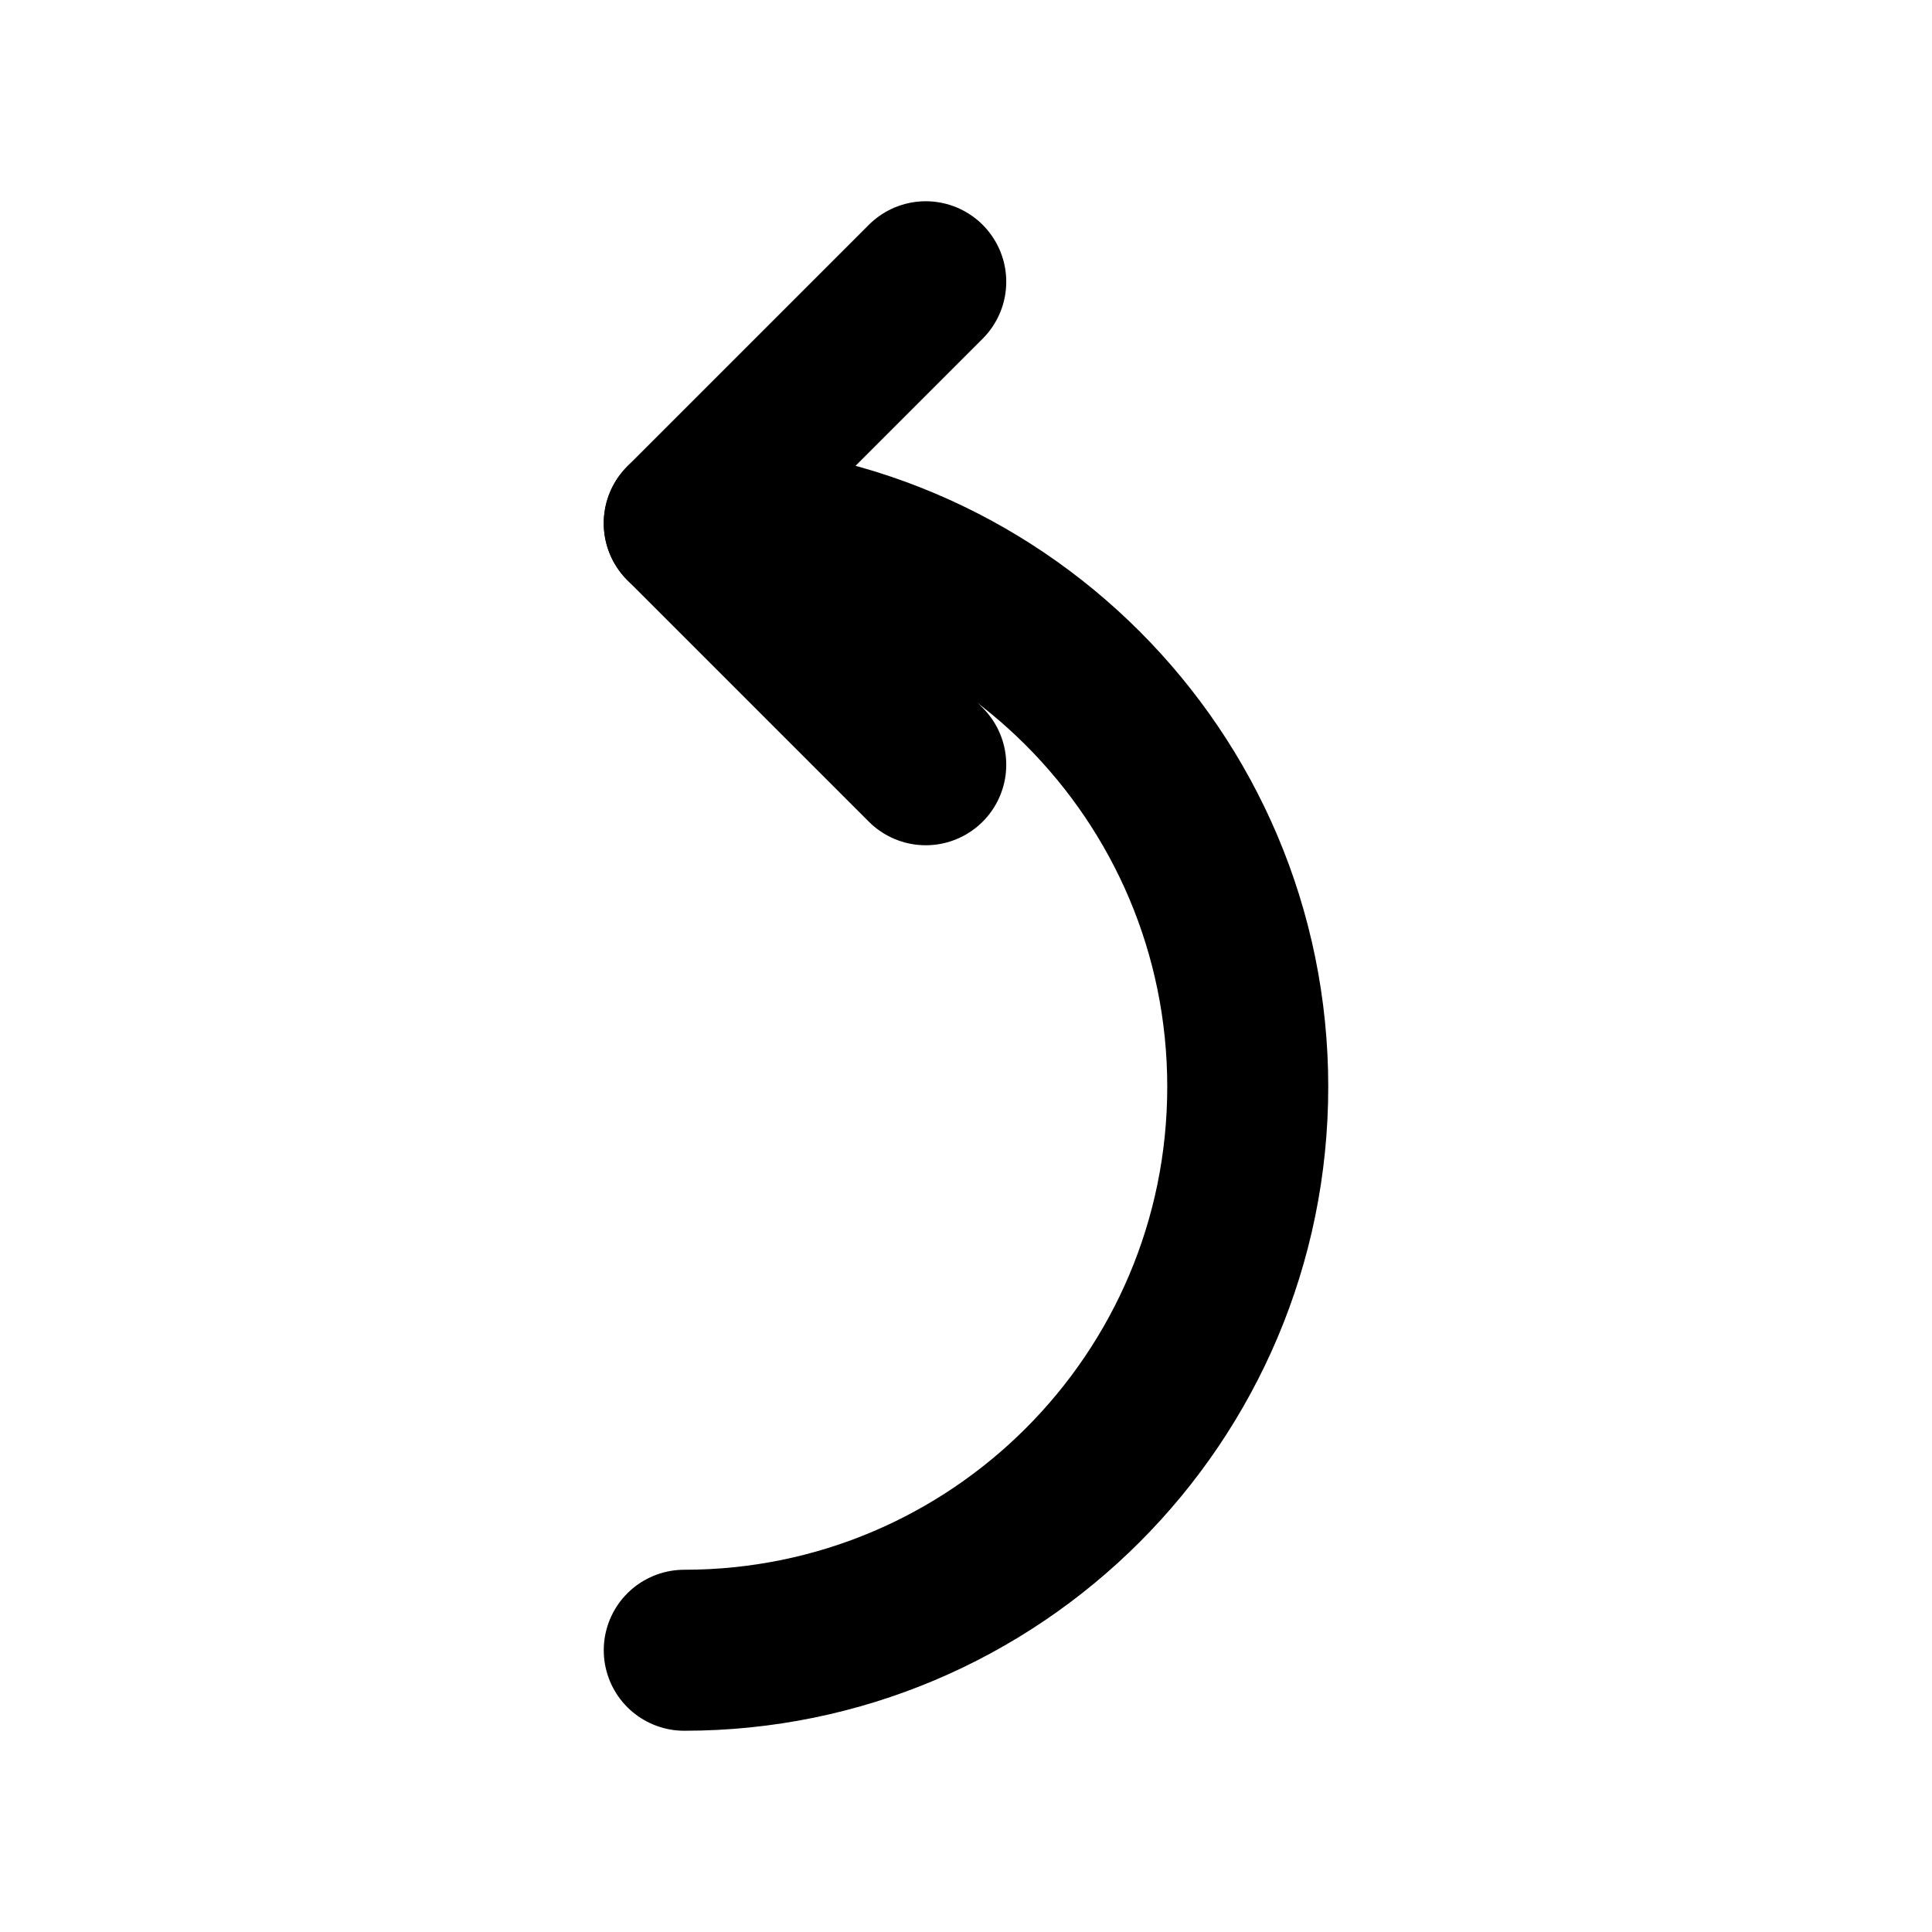
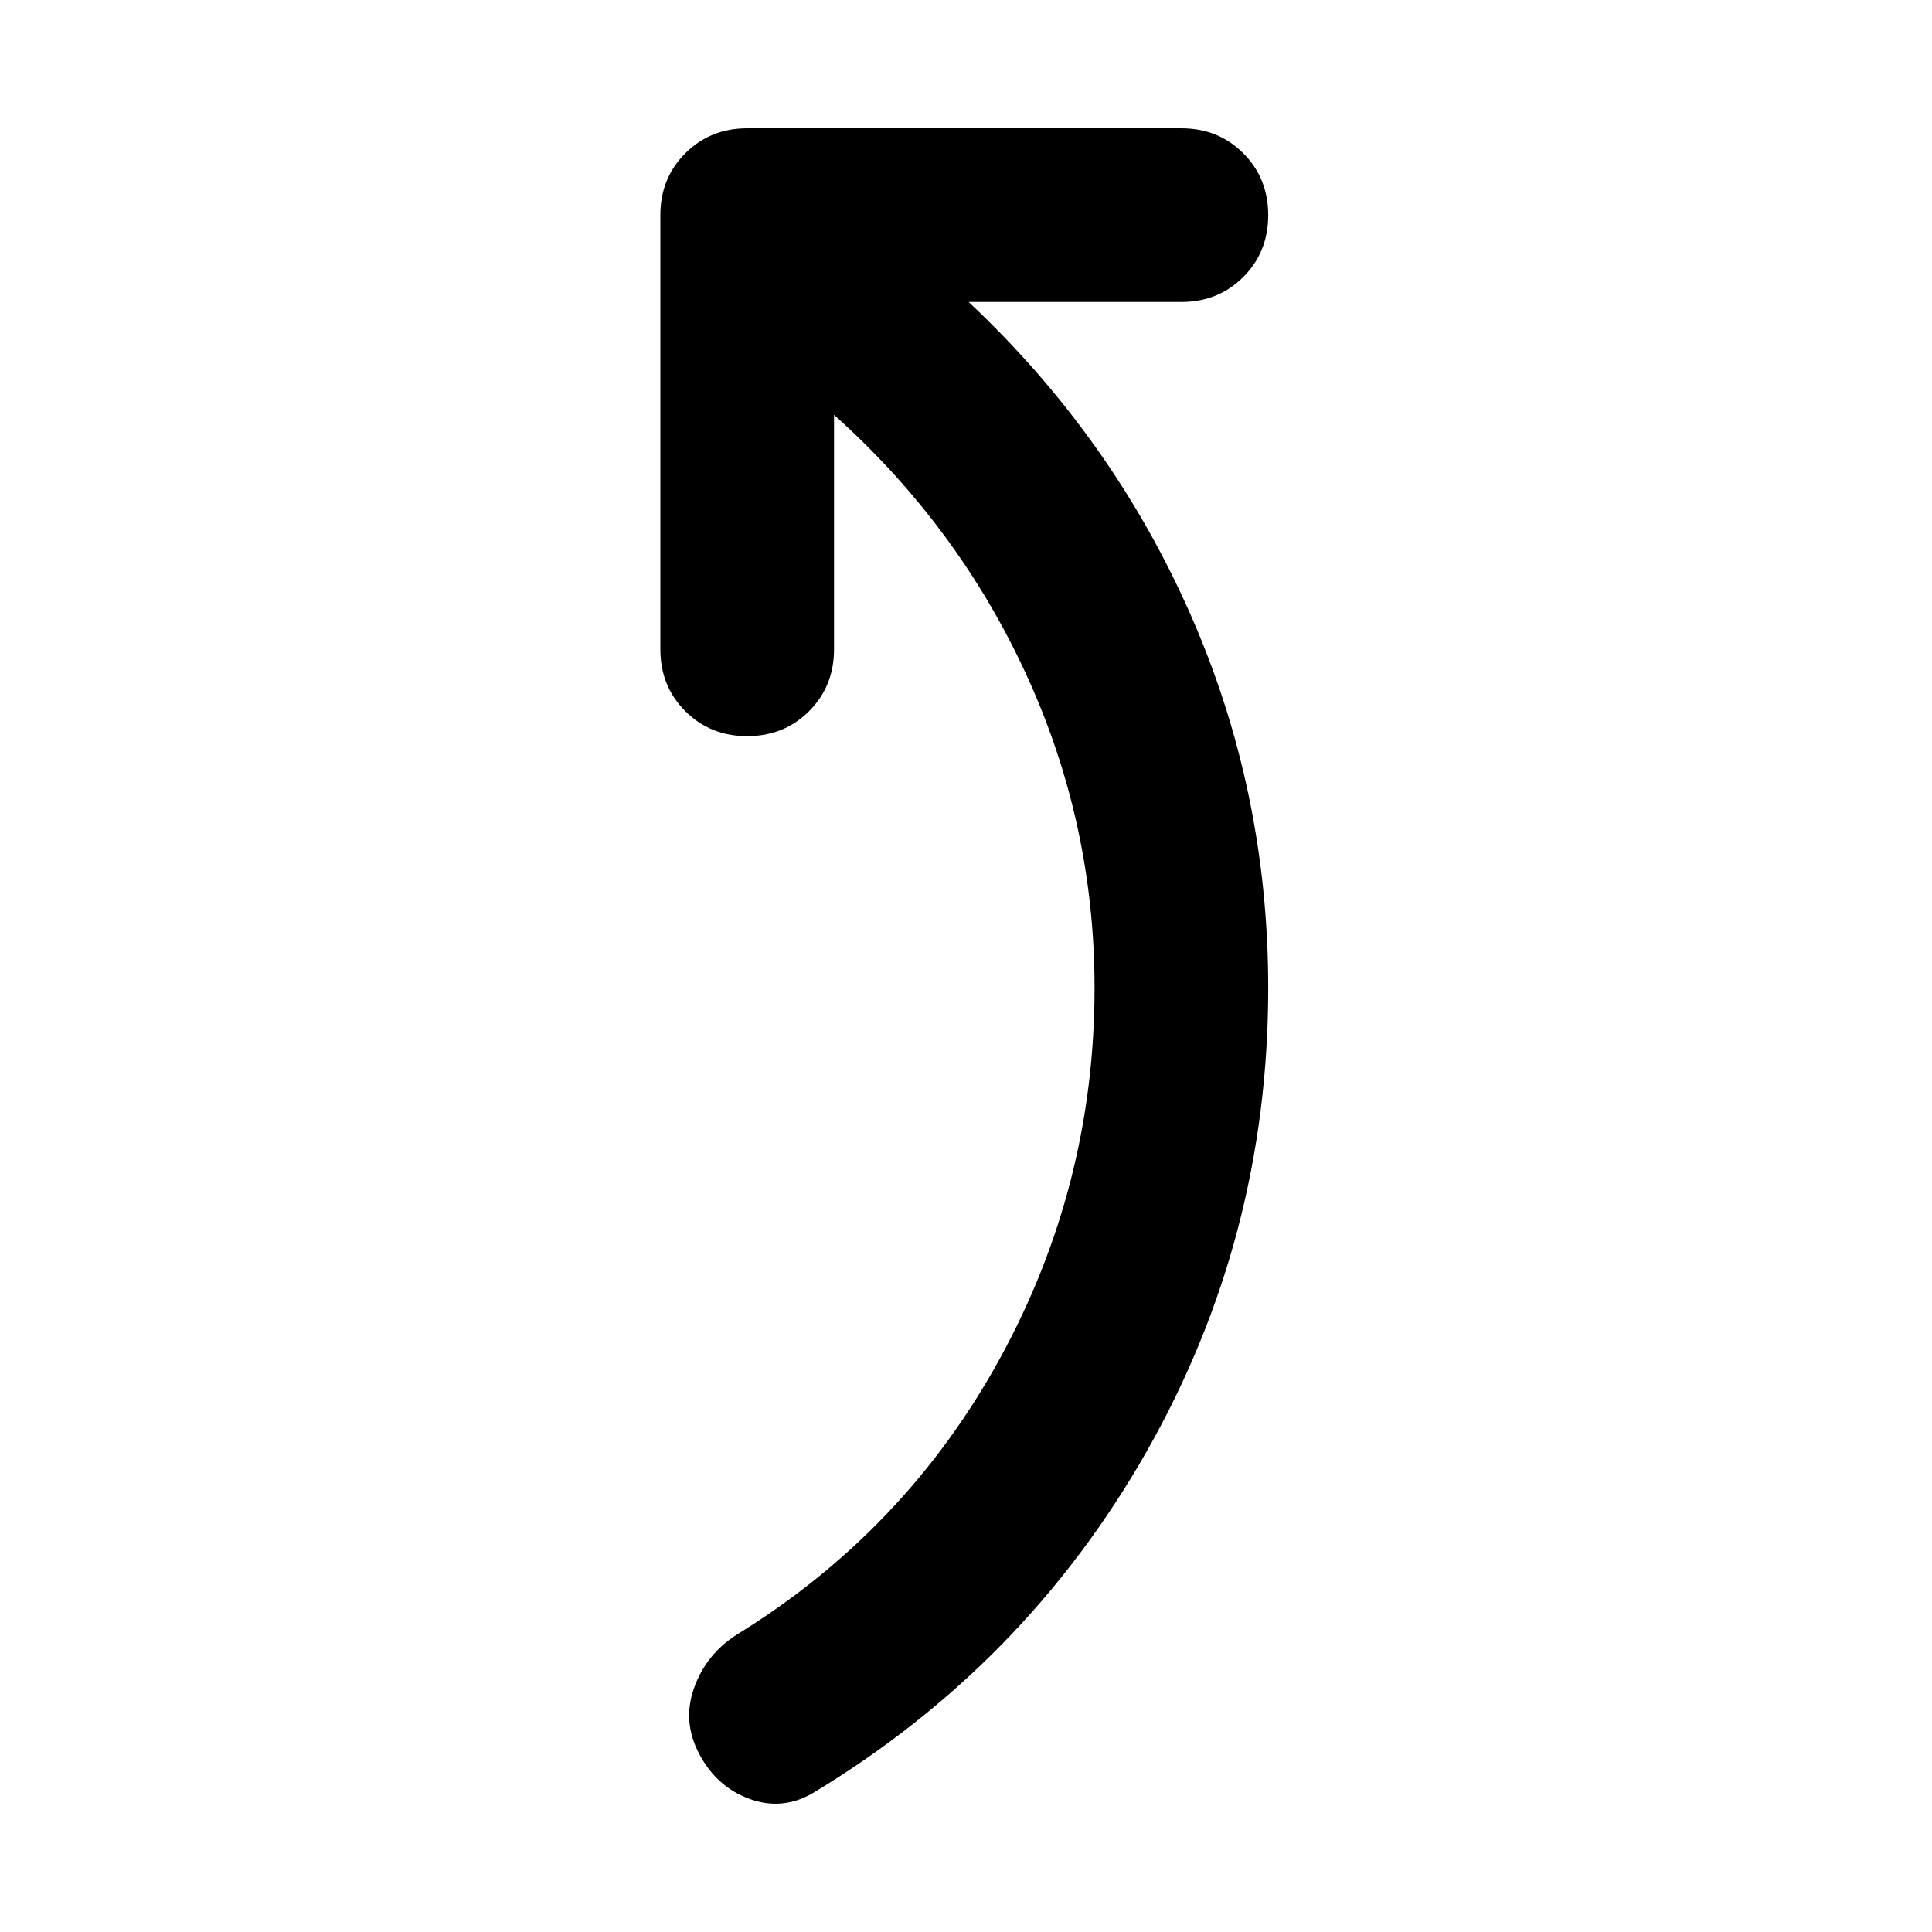
- <svg xmlns="http://www.w3.org/2000/svg" width="24" height="24" viewBox="0 0 24 24" fill="none" stroke="currentColor" stroke-width="2" stroke-linecap="round" stroke-linejoin="round">
-   <path d="M8.5 20.5A7 7 0 0 0 8.5 6.5" />
-   <path d="M11.5 3.5 8.5 6.5l3 3" />
+ <svg xmlns="http://www.w3.org/2000/svg" width="512" height="512" viewBox="0 0 512 512">
+   <path id="switchaccessshortcut24dpE3E3E3FILL0wght400GRAD0opsz24" fill="#000000" stroke="none" d="M 221.026 109.943 C 242.888 129.504 259.86 152.421 271.942 178.694 C 284.024 204.967 290.065 232.678 290.065 261.828 C 290.065 296.731 281.722 329.428 265.038 359.92 C 248.354 390.412 225.053 414.864 195.136 433.274 C 189.767 436.726 186.027 441.424 183.917 447.369 C 181.808 453.314 182.287 459.164 185.356 464.917 C 188.424 470.67 192.835 474.601 198.588 476.711 C 204.341 478.82 209.903 478.341 215.273 475.273 C 252.86 452.643 282.394 422.439 303.872 384.659 C 325.351 346.88 336.09 305.936 336.09 261.828 C 336.09 226.925 329.186 193.844 315.379 162.585 C 301.571 131.325 282.01 103.806 256.696 80.026 L 313.077 80.026 C 319.598 80.026 325.063 77.82 329.474 73.41 C 333.885 68.999 336.09 63.533 336.09 57.013 C 336.09 50.493 333.885 45.027 329.474 40.616 C 325.063 36.205 319.598 34 313.077 34 L 198.013 34 C 191.493 34 186.027 36.205 181.616 40.616 C 177.205 45.027 175 50.493 175 57.013 L 175 172.077 C 175 178.598 177.205 184.063 181.616 188.474 C 186.027 192.885 191.493 195.09 198.013 195.09 C 204.533 195.09 209.999 192.885 214.41 188.474 C 218.82 184.063 221.026 178.598 221.026 172.077 L 221.026 109.943 Z" />
</svg>
